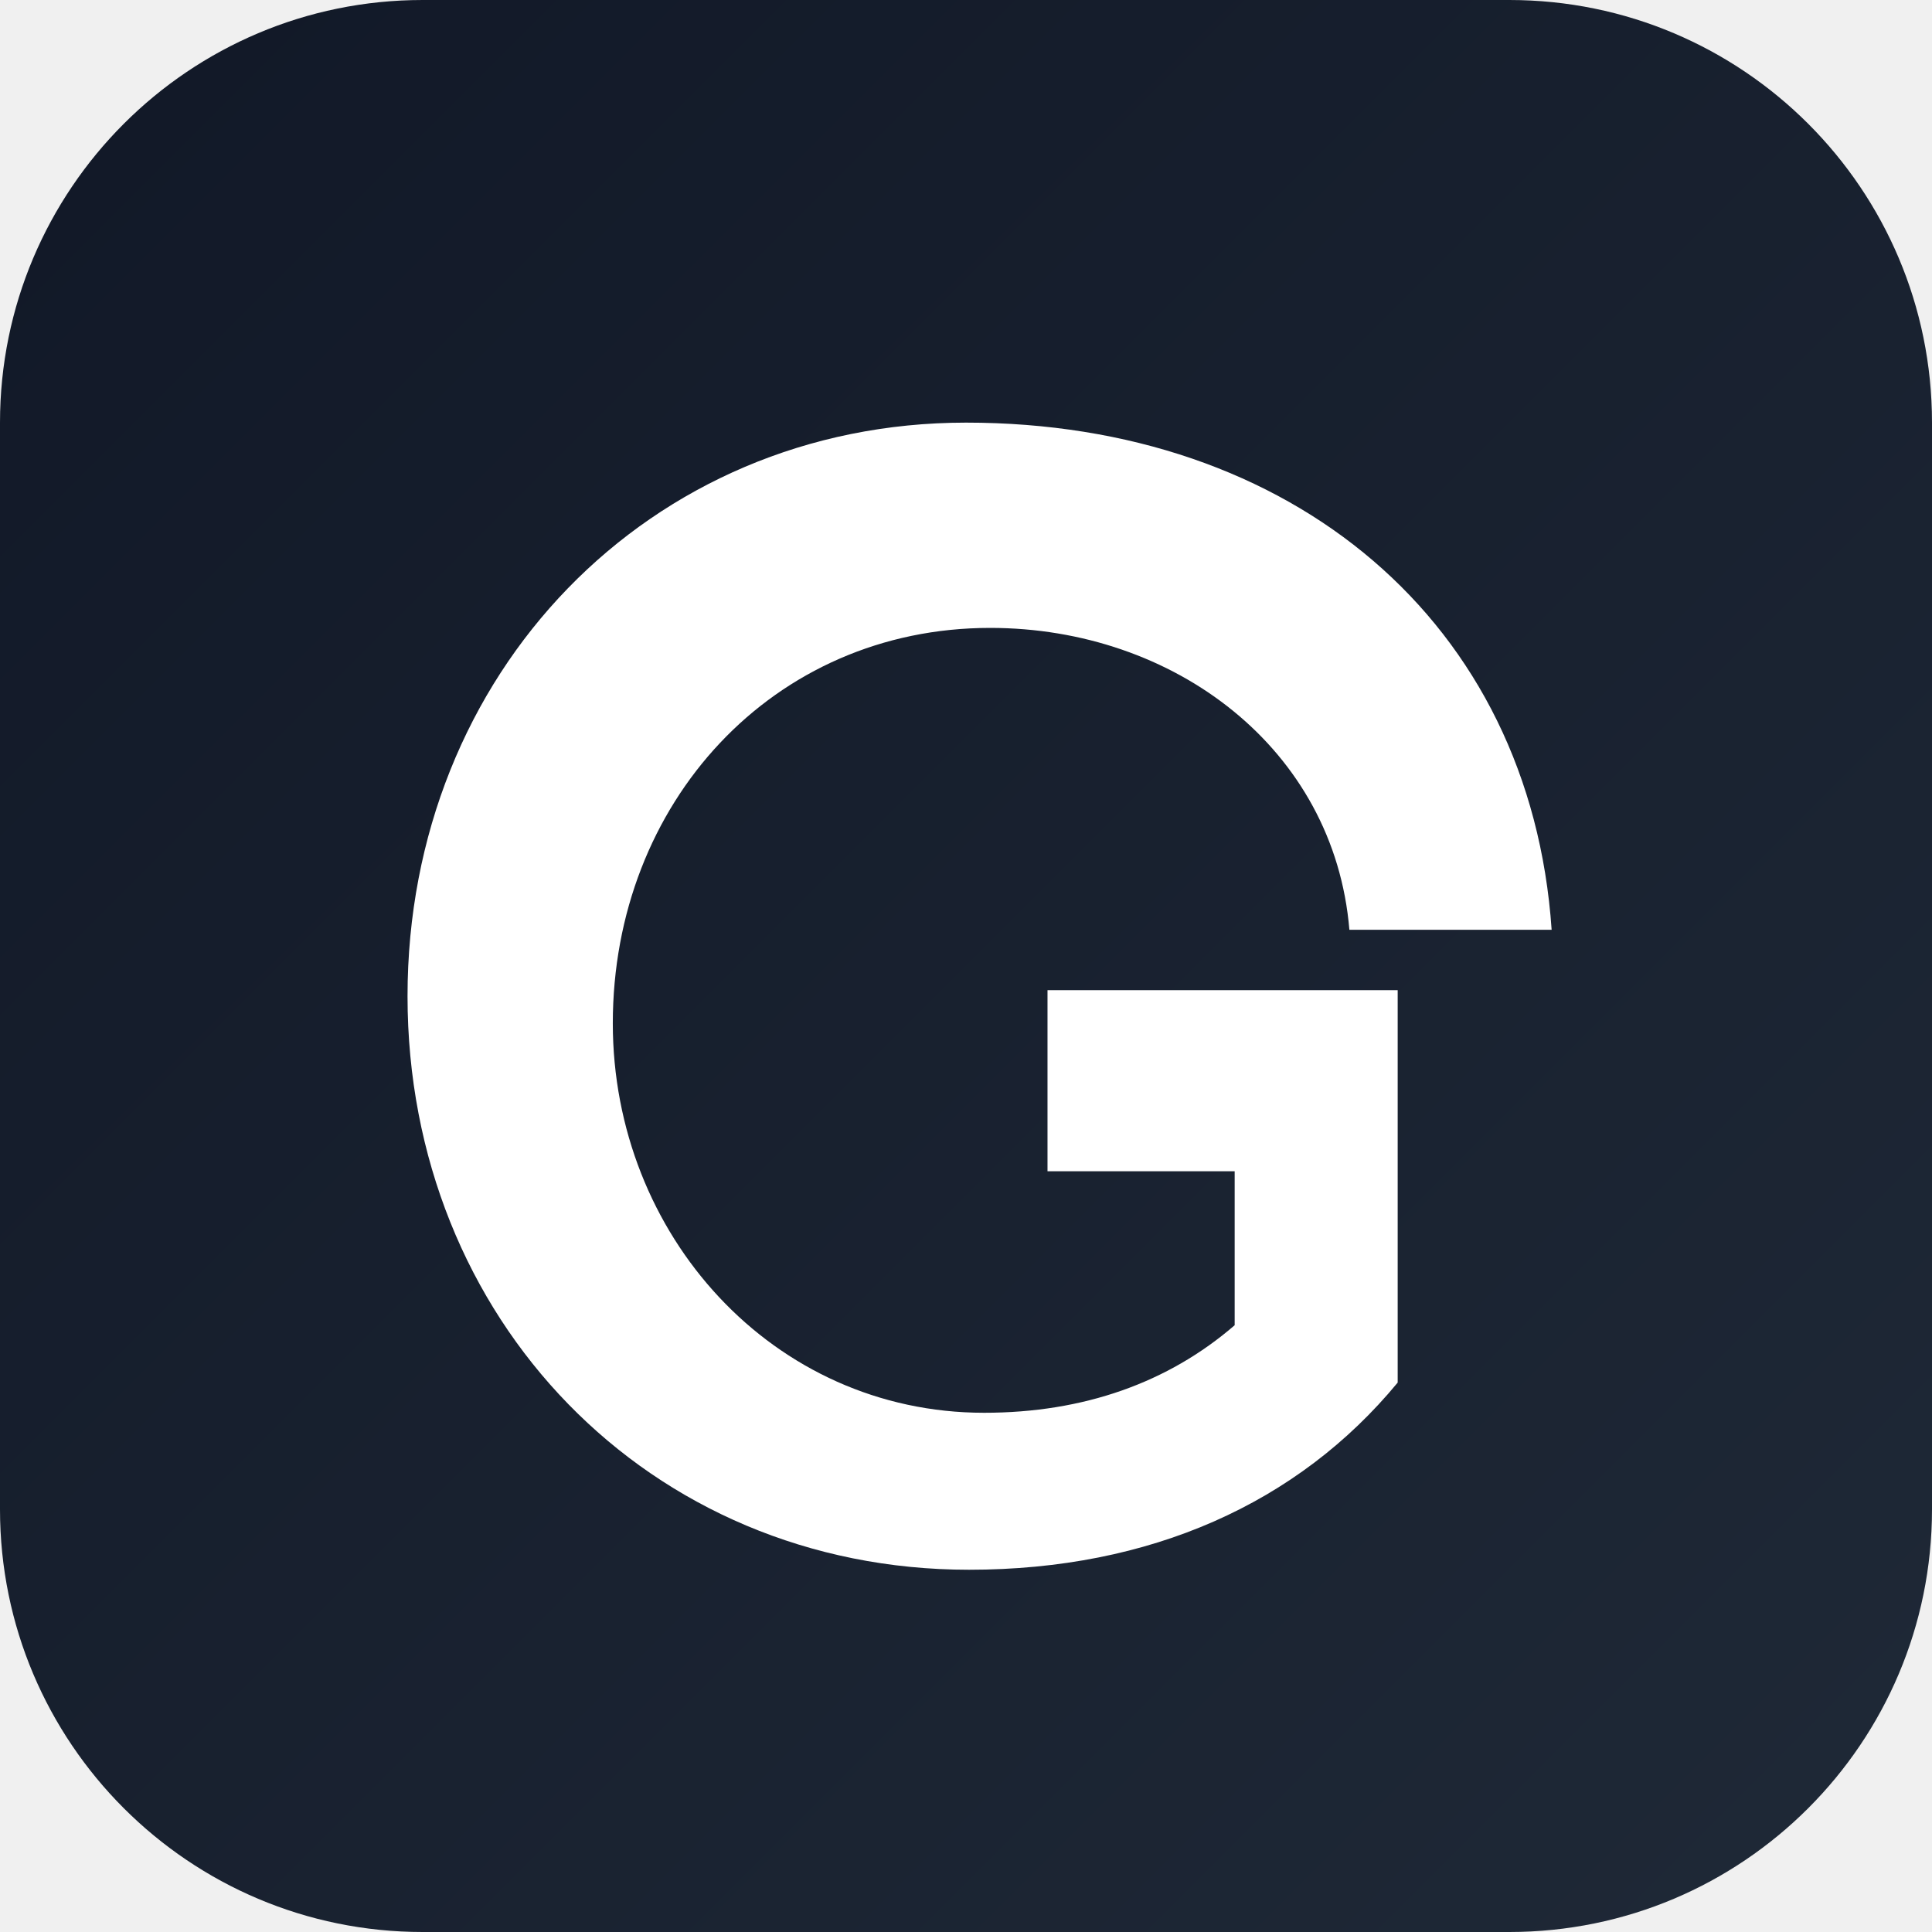
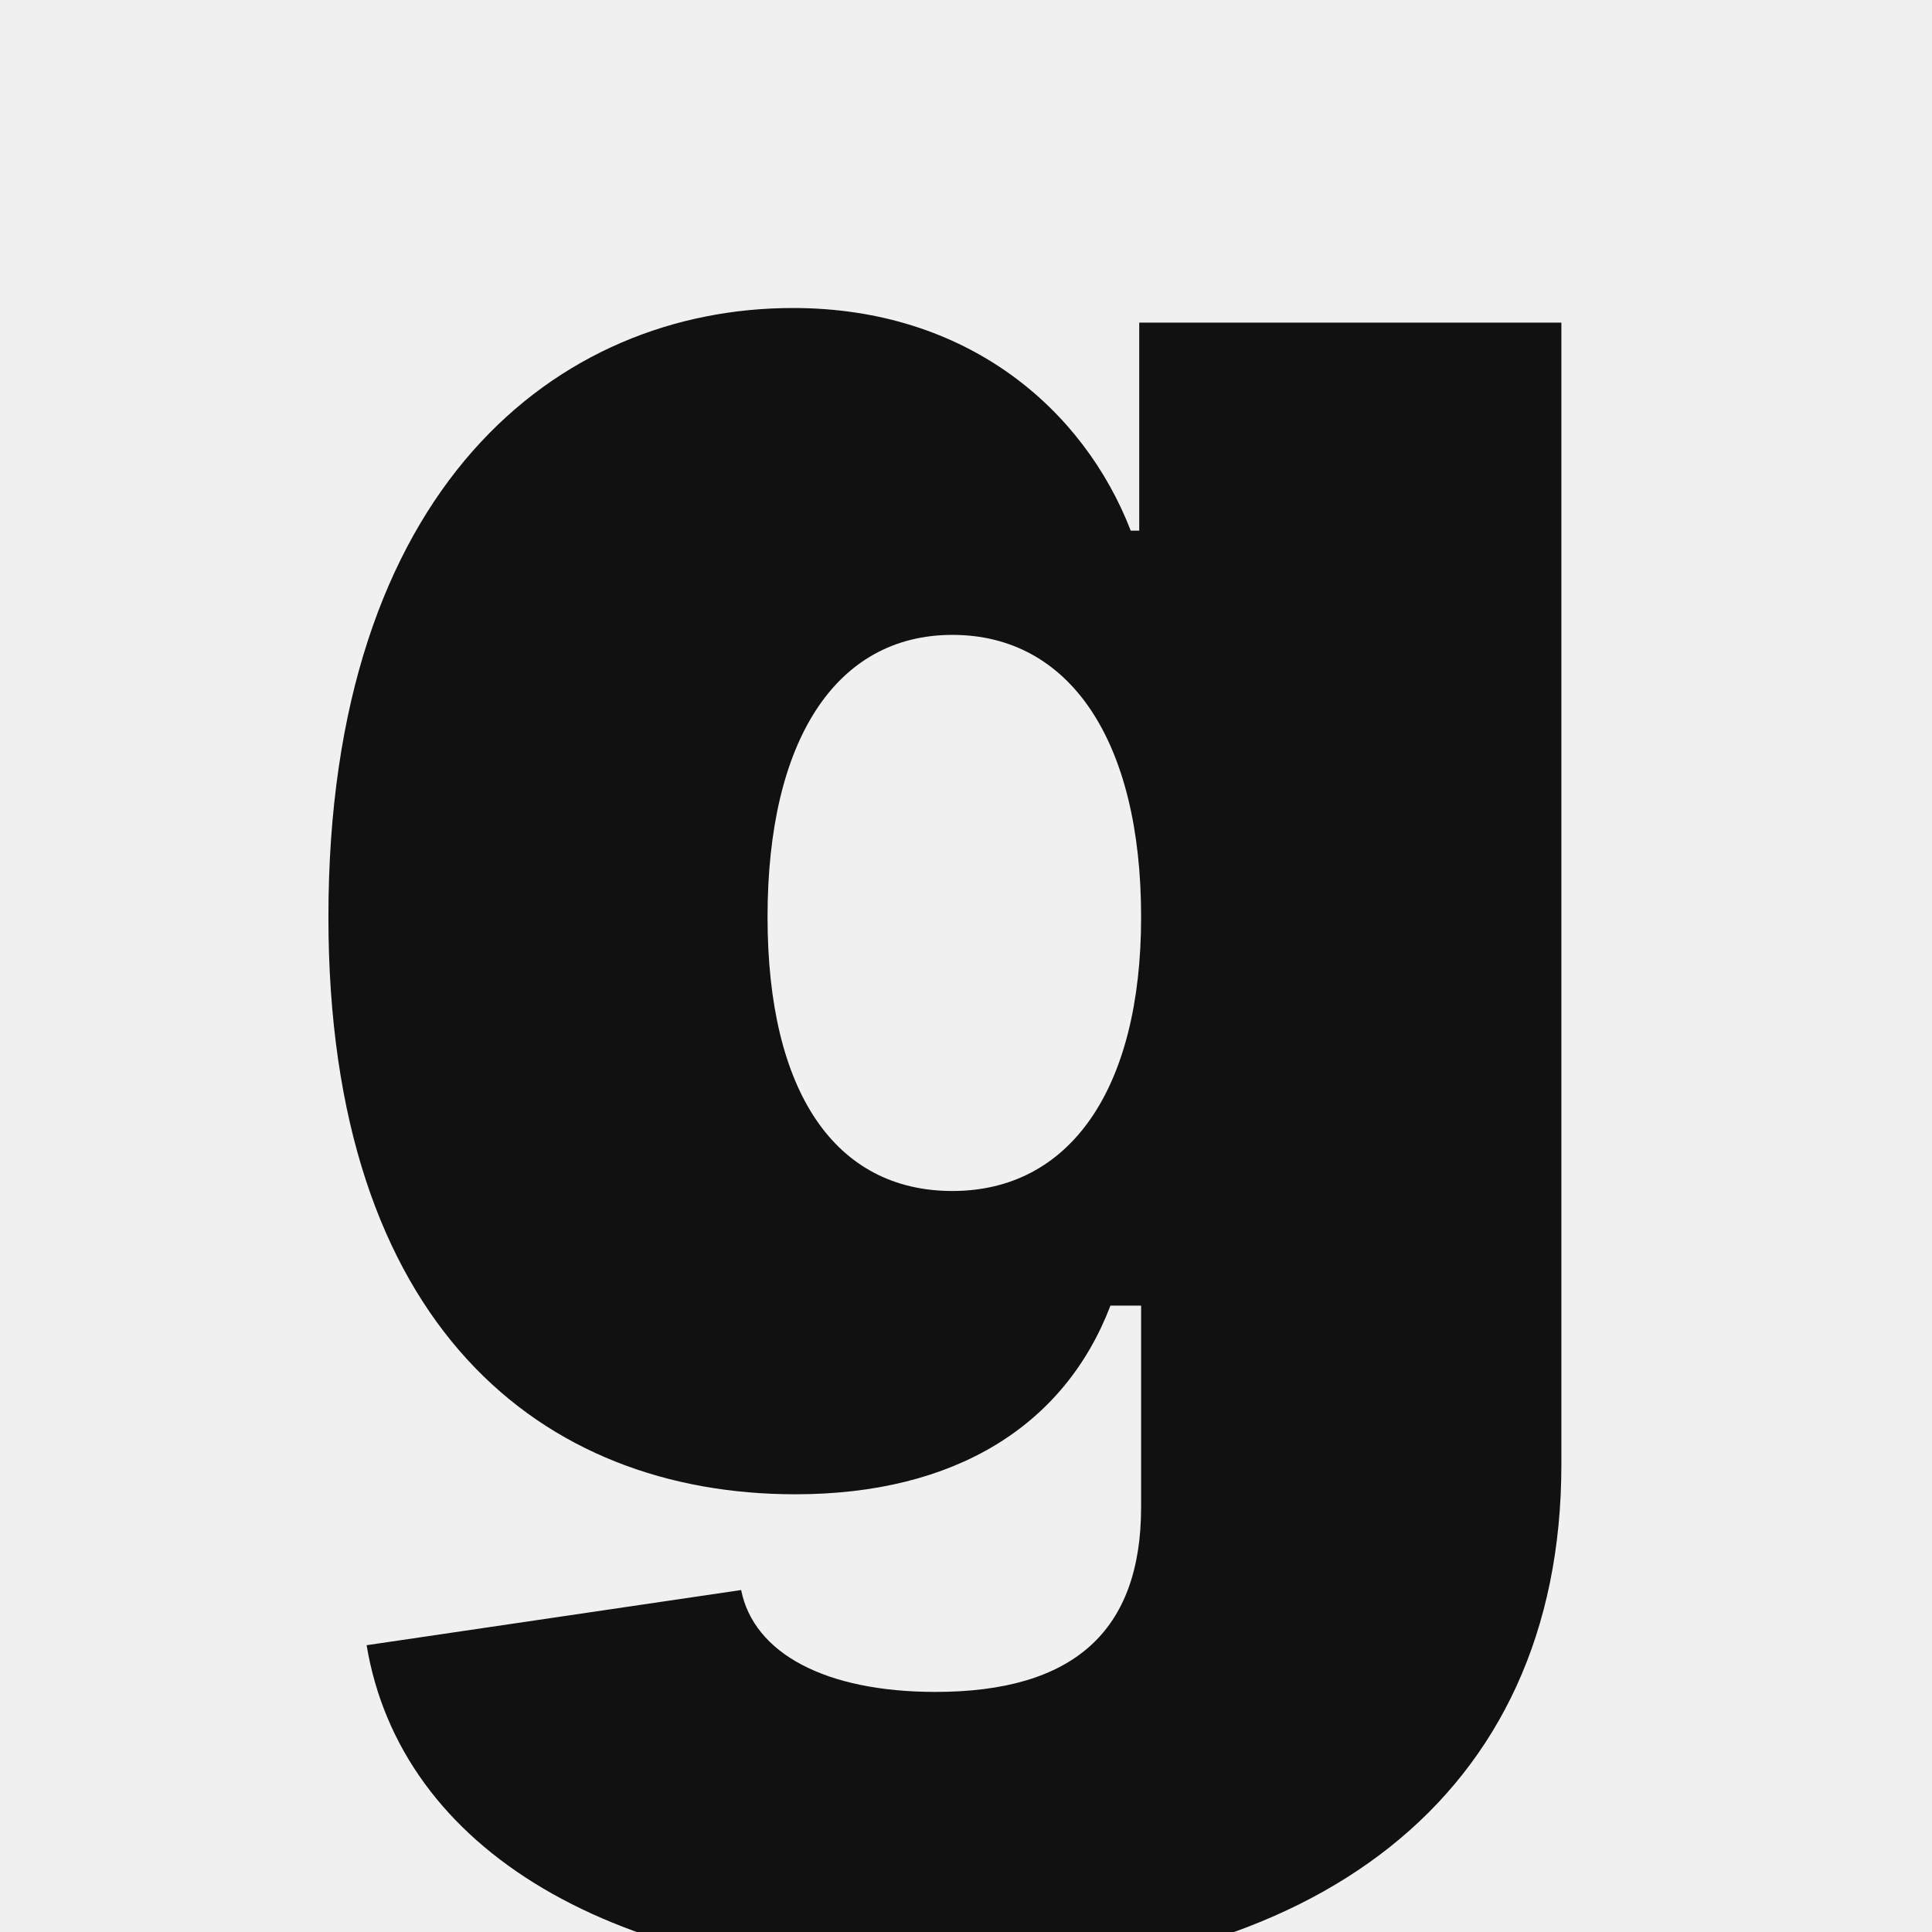
- <svg xmlns="http://www.w3.org/2000/svg" width="64" height="64" viewBox="0 0 64 64">
-   <defs>
-     <linearGradient id="bg" x1="0%" y1="0%" x2="100%" y2="100%">
-       <stop offset="0%" stop-color="#111827" />
-       <stop offset="100%" stop-color="#1f2937" />
-     </linearGradient>
-   </defs>
-   <rect width="64" height="64" rx="14" fill="url(#bg)" />
-   <path fill="#fff" d="M32 14c-10.5 0-18.5 8.3-18.5 19s8 19 18.6 19c6 0 10.9-2.2 14.2-6.2V32.8H34.7v6h6.2v5.1c-2.2 1.9-5 2.9-8.3 2.9-7 0-12.3-5.9-12.3-12.9 0-7.3 5.3-13.1 12.5-13.1 6.1 0 11.4 4 11.9 10h6.7C50.7 20.6 42.8 14 32 14z" />
+ <svg xmlns="http://www.w3.org/2000/svg" width="64" height="64" viewBox="0 0 64 64" role="img" aria-label="garmr favicon">
+   <style>
+     text { fill:#111; }
+     @media (prefers-color-scheme: dark) {
+       text { fill:#f5f5f5; }
+     }
+   </style>
+   <text x="32" y="50" font-family="Inter, system-ui, -apple-system, 'Segoe UI', sans-serif" font-size="72" font-weight="900" text-anchor="middle">
+     g
+   </text>
</svg>
